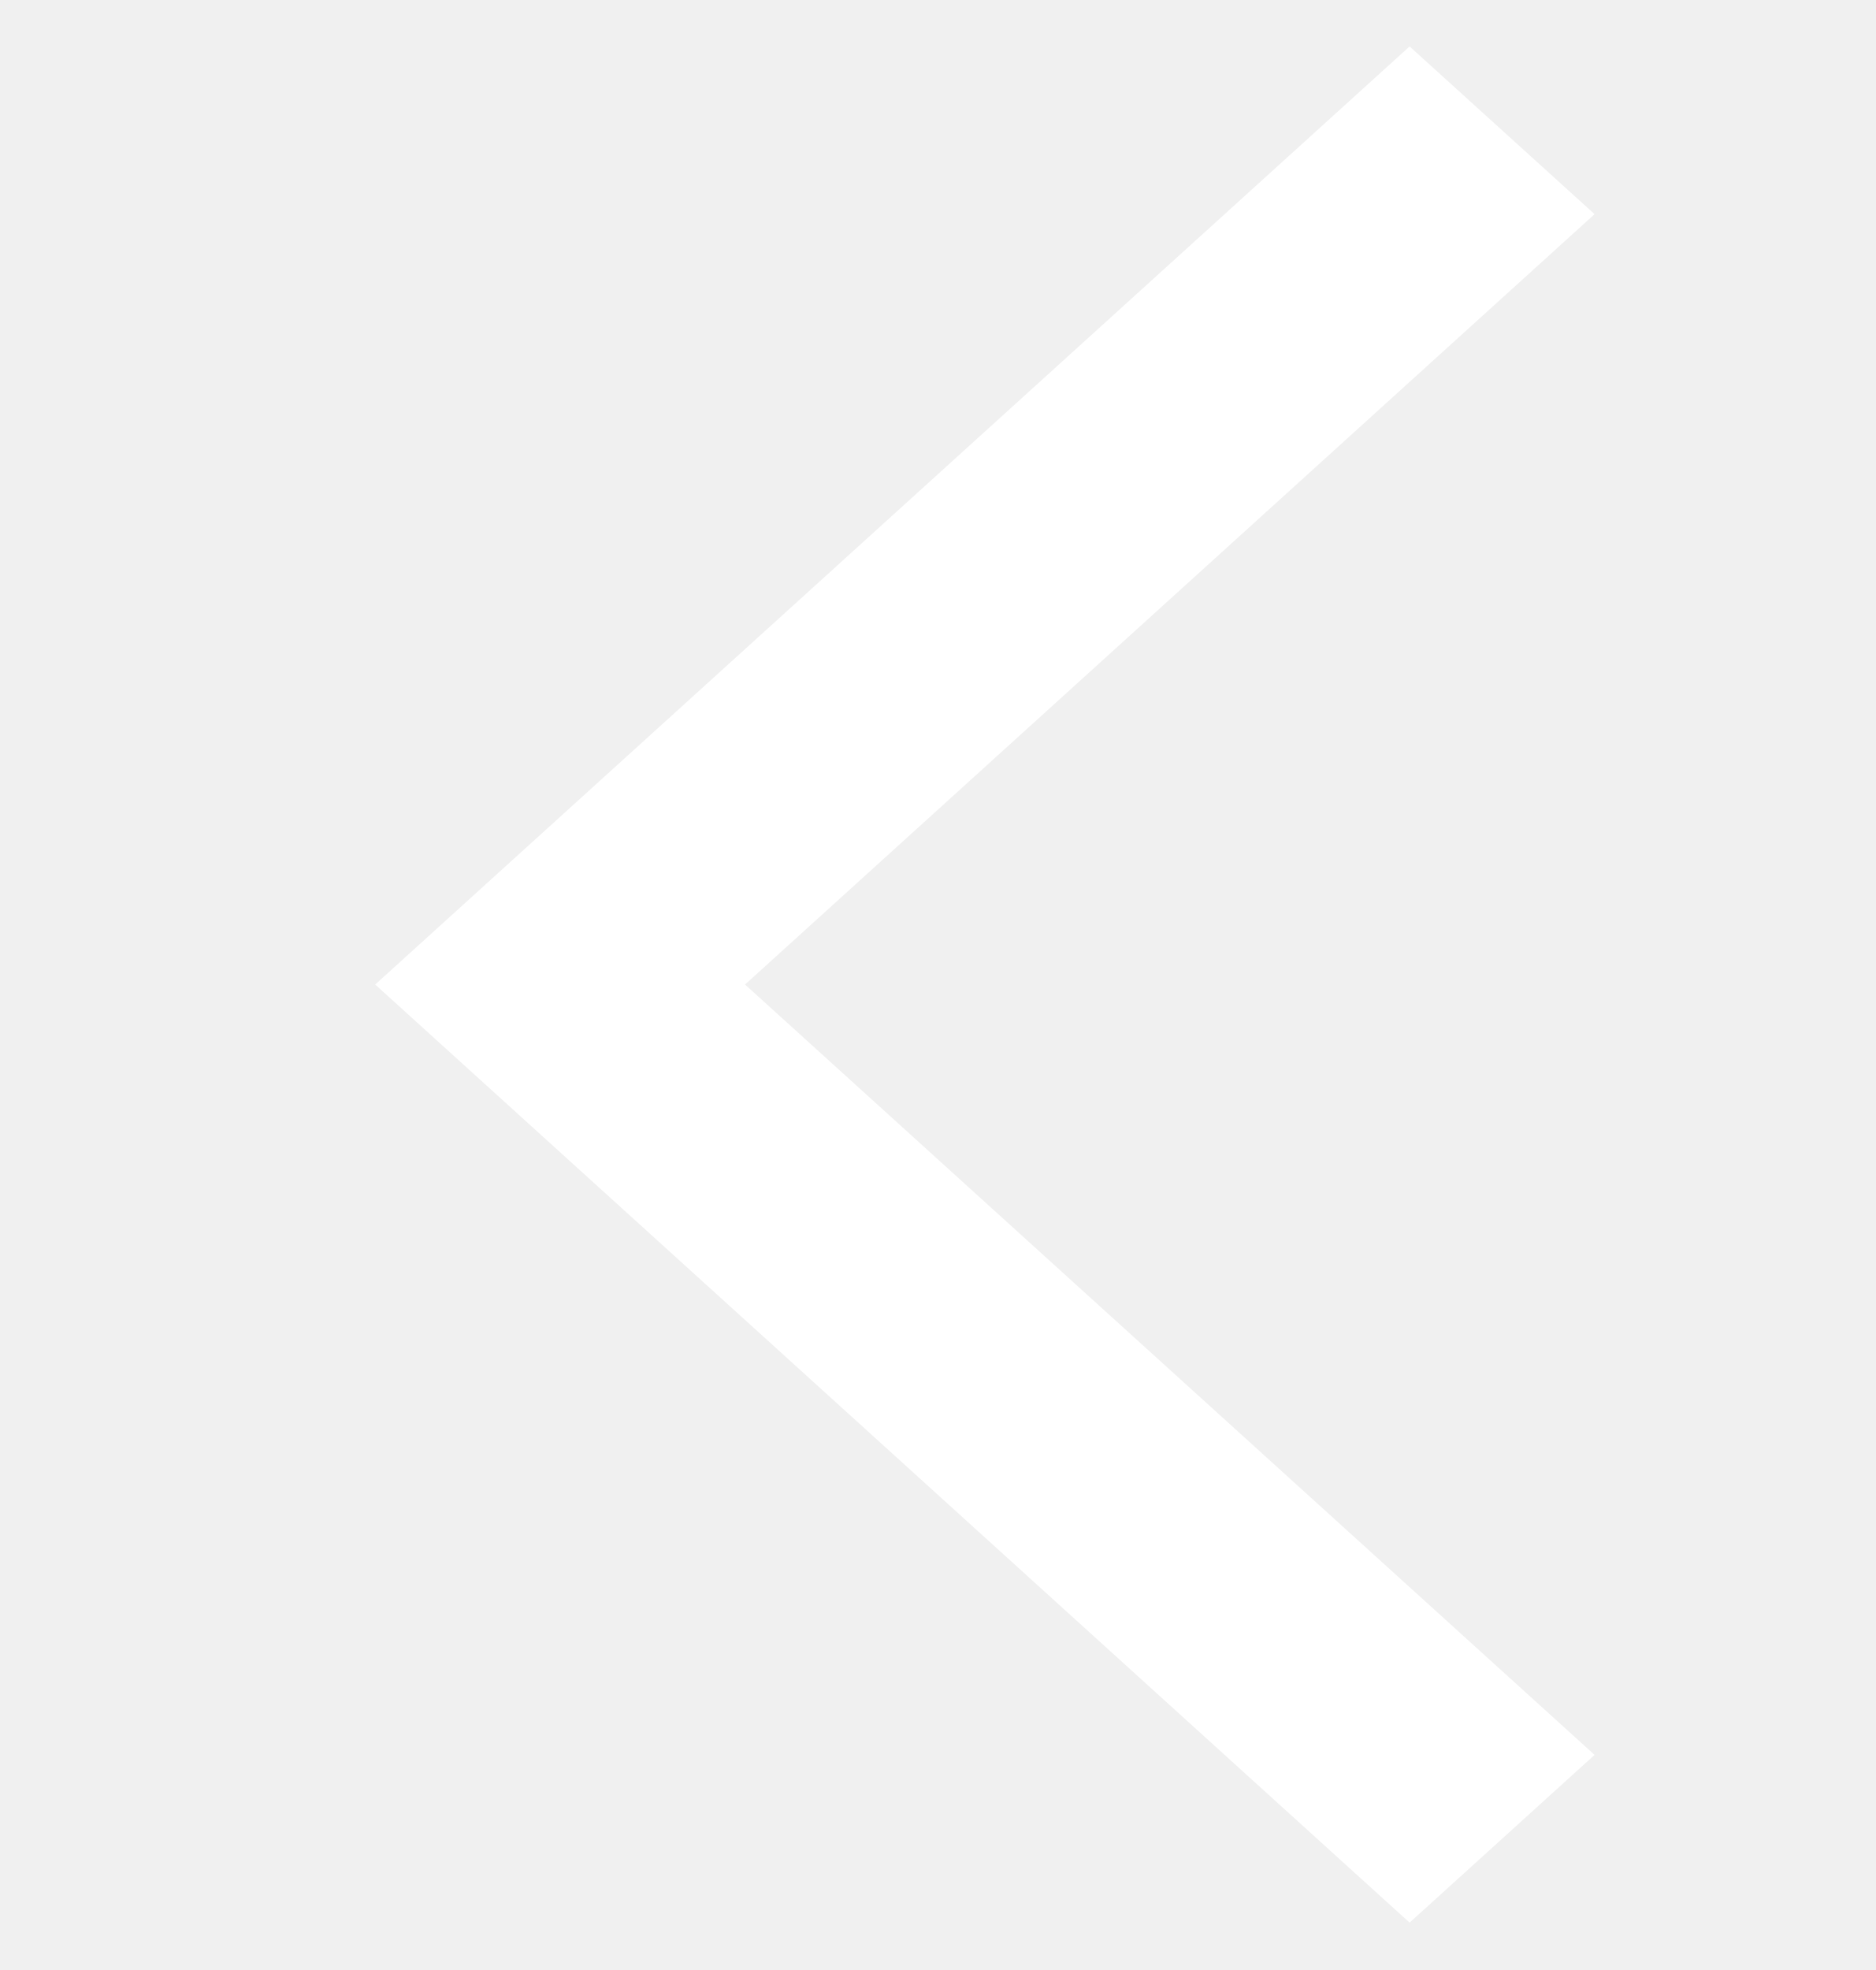
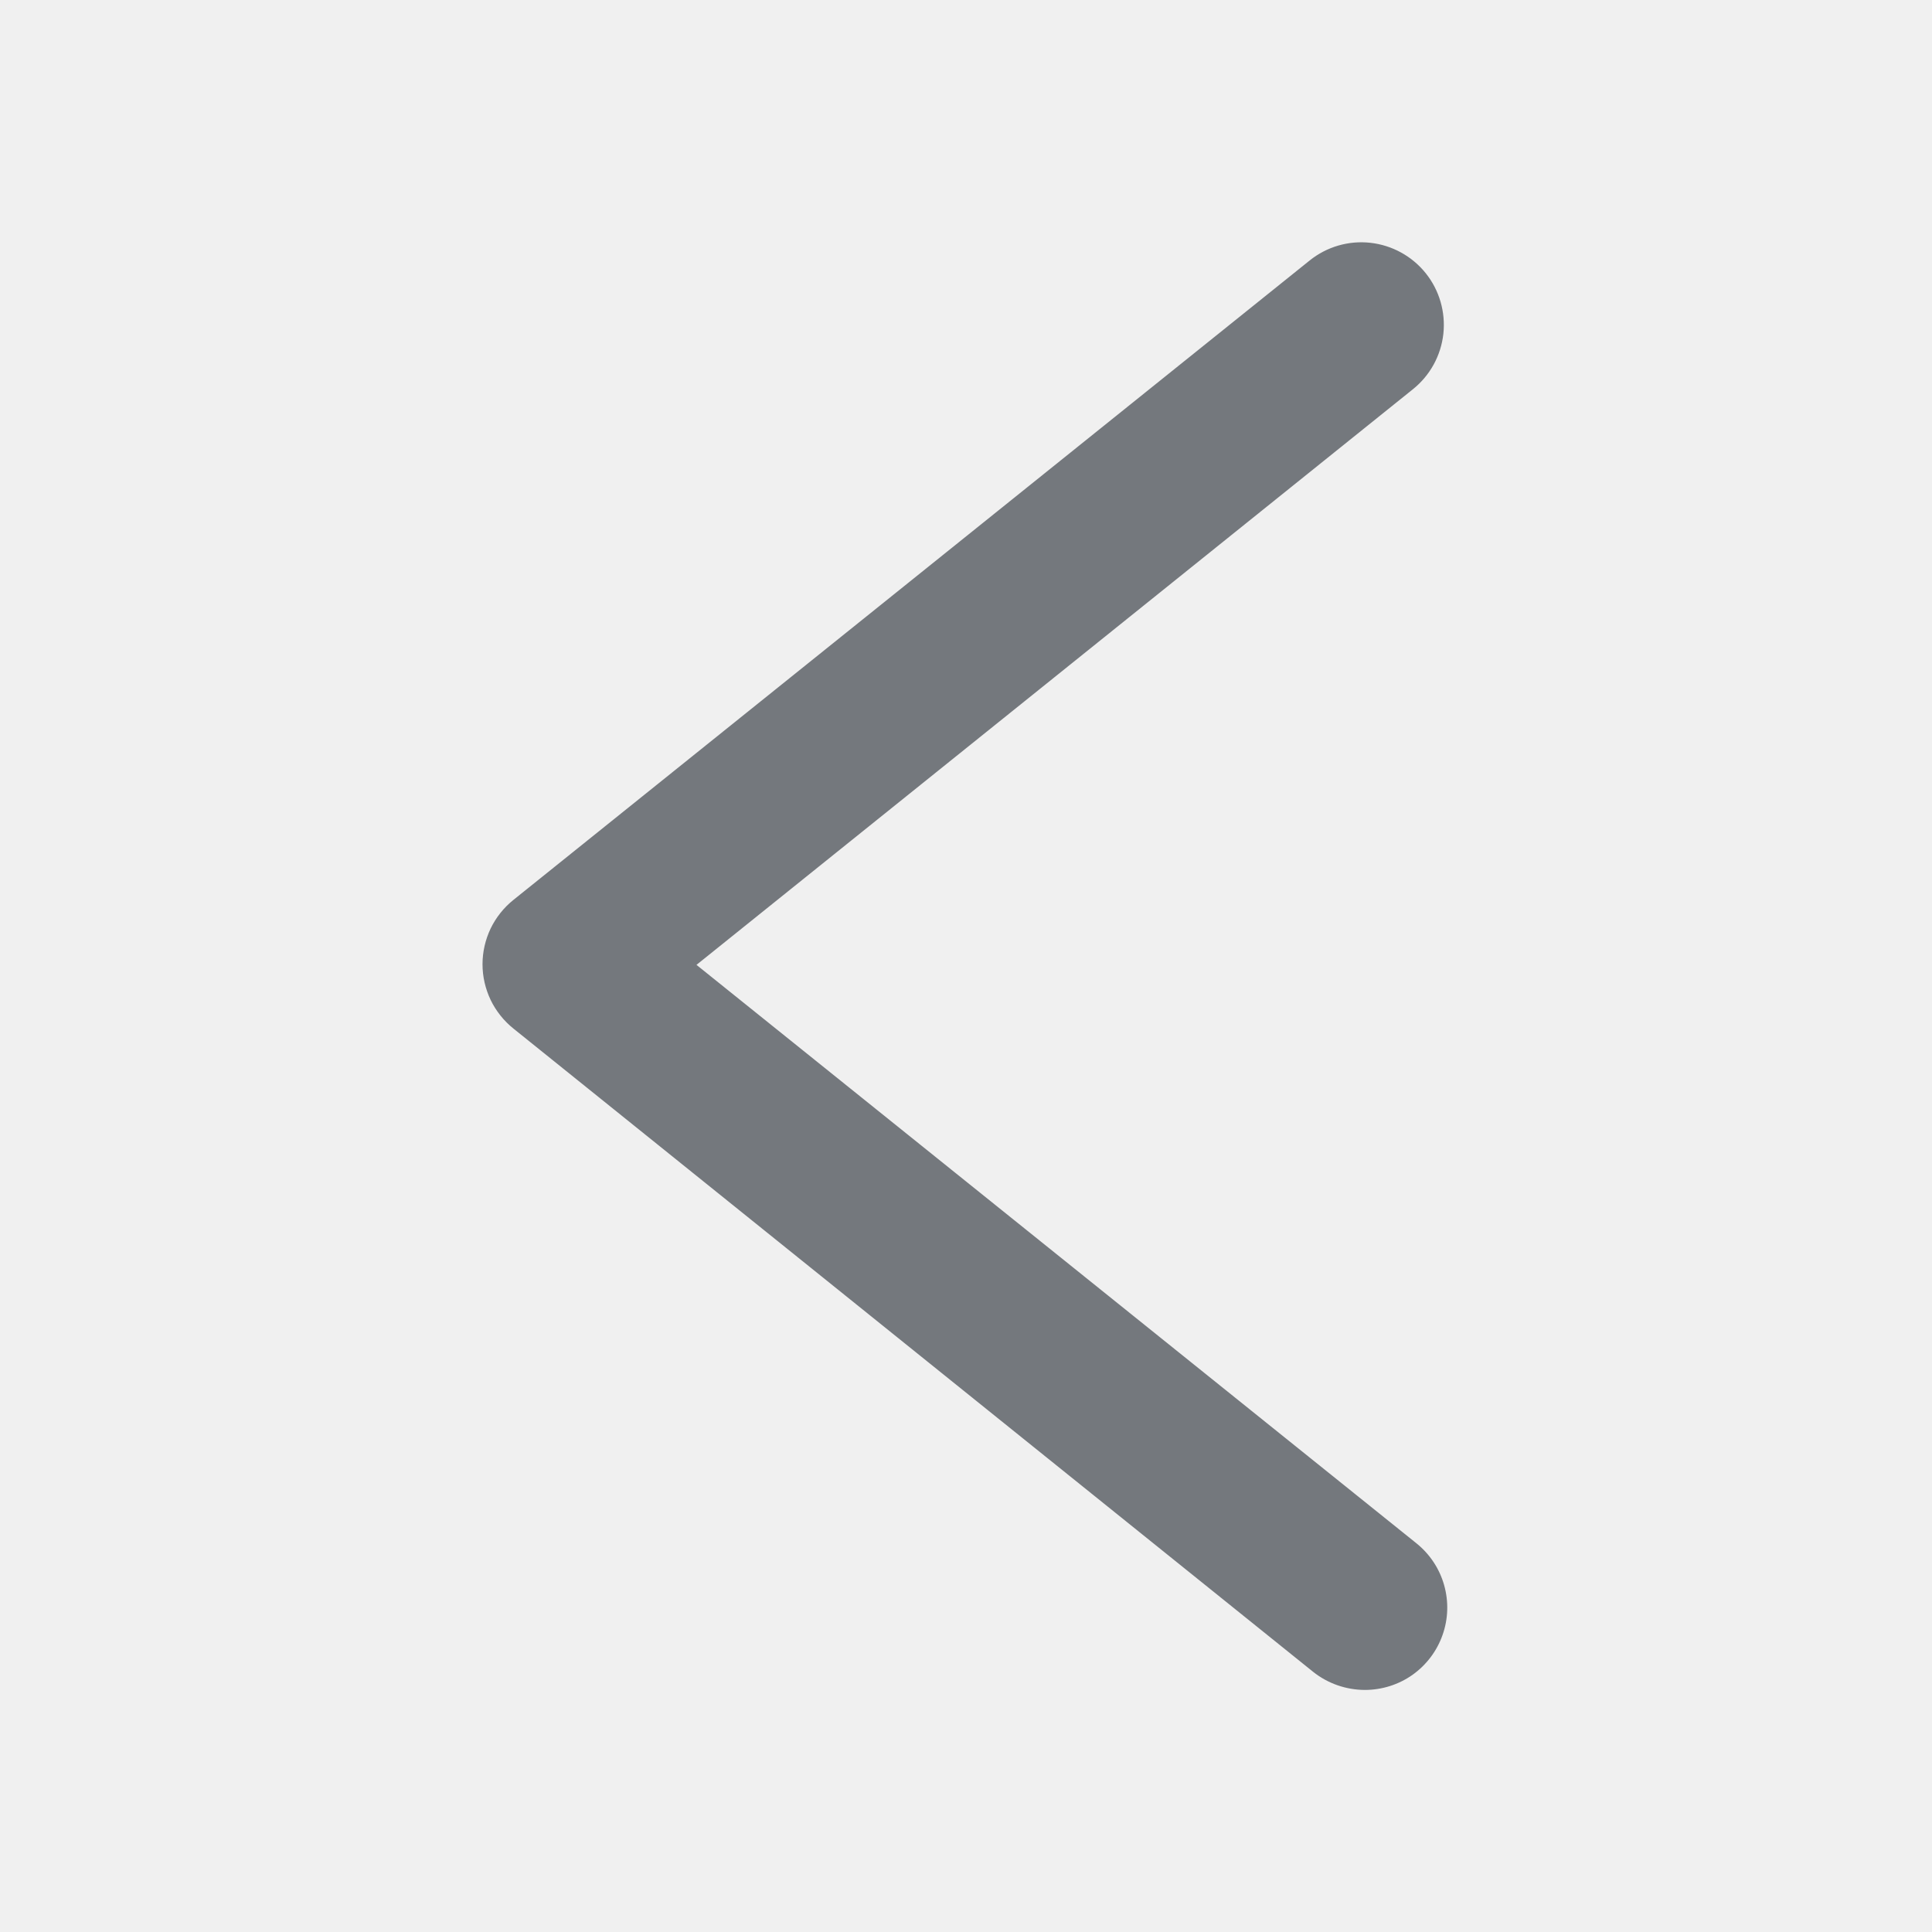
- <svg xmlns="http://www.w3.org/2000/svg" width="20" height="21" viewBox="0 0 20 21" fill="none">
-   <g clip-path="url(#clip0_177_1942)">
-     <path d="M17 2.283L15.028 0.495L4 10.495L15.028 20.495L17 18.707L7.943 10.495L17 2.283Z" fill="white" />
-   </g>
-   <defs>
-     <clipPath id="clip0_177_1942">
-       <rect width="20" height="20" fill="white" transform="translate(0 0.495117)" />
-     </clipPath>
-   </defs>
+ <svg xmlns="http://www.w3.org/2000/svg" width="24" height="24" viewBox="0 0 24 24" fill="none">
+   <path d="M16.954 20.993C16.72 20.992 16.494 20.913 16.312 20.768L6.379 12.778C6.259 12.682 6.162 12.56 6.095 12.422C6.029 12.283 5.994 12.132 5.994 11.978C5.994 11.824 6.029 11.673 6.095 11.534C6.162 11.396 6.259 11.274 6.379 11.178L16.27 3.235C16.482 3.065 16.753 2.986 17.023 3.016C17.293 3.046 17.541 3.182 17.711 3.394C17.881 3.606 17.959 3.877 17.93 4.147C17.9 4.418 17.764 4.665 17.552 4.835L8.652 11.986L17.596 19.172C17.761 19.305 17.881 19.485 17.939 19.689C17.997 19.893 17.991 20.11 17.92 20.31C17.85 20.51 17.719 20.683 17.546 20.806C17.373 20.928 17.166 20.993 16.954 20.993Z" fill="#74787D" />
</svg>
